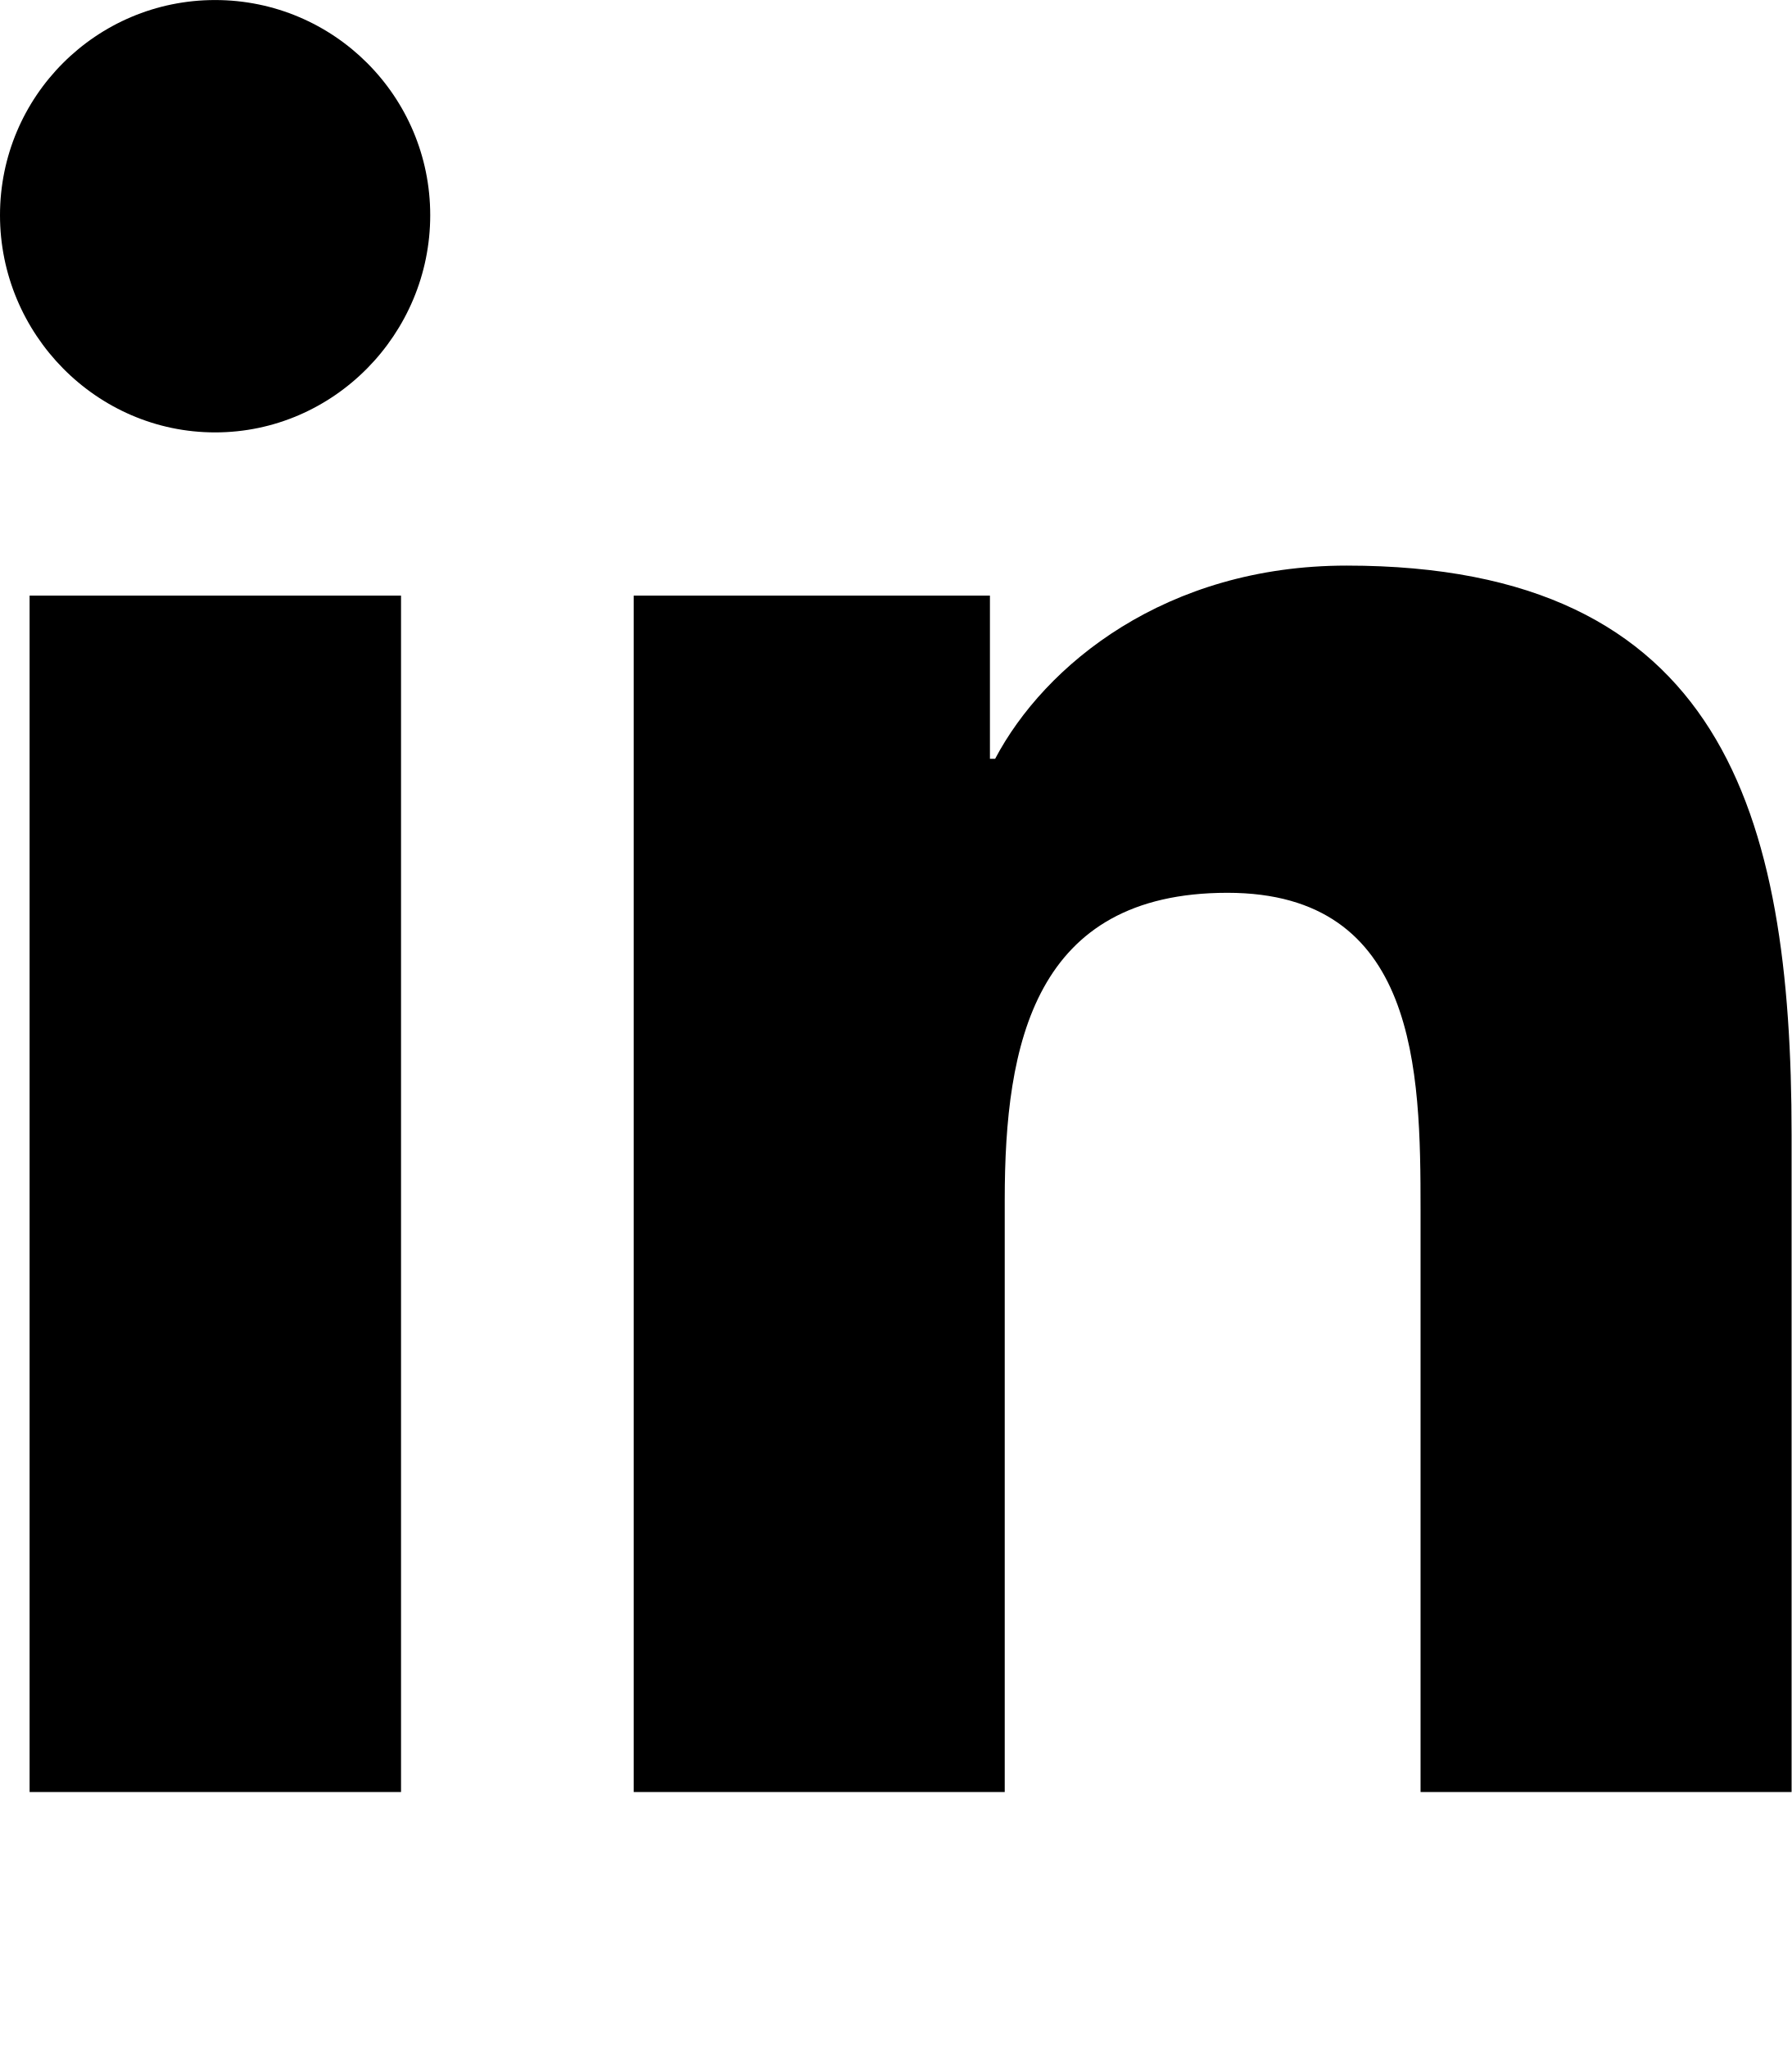
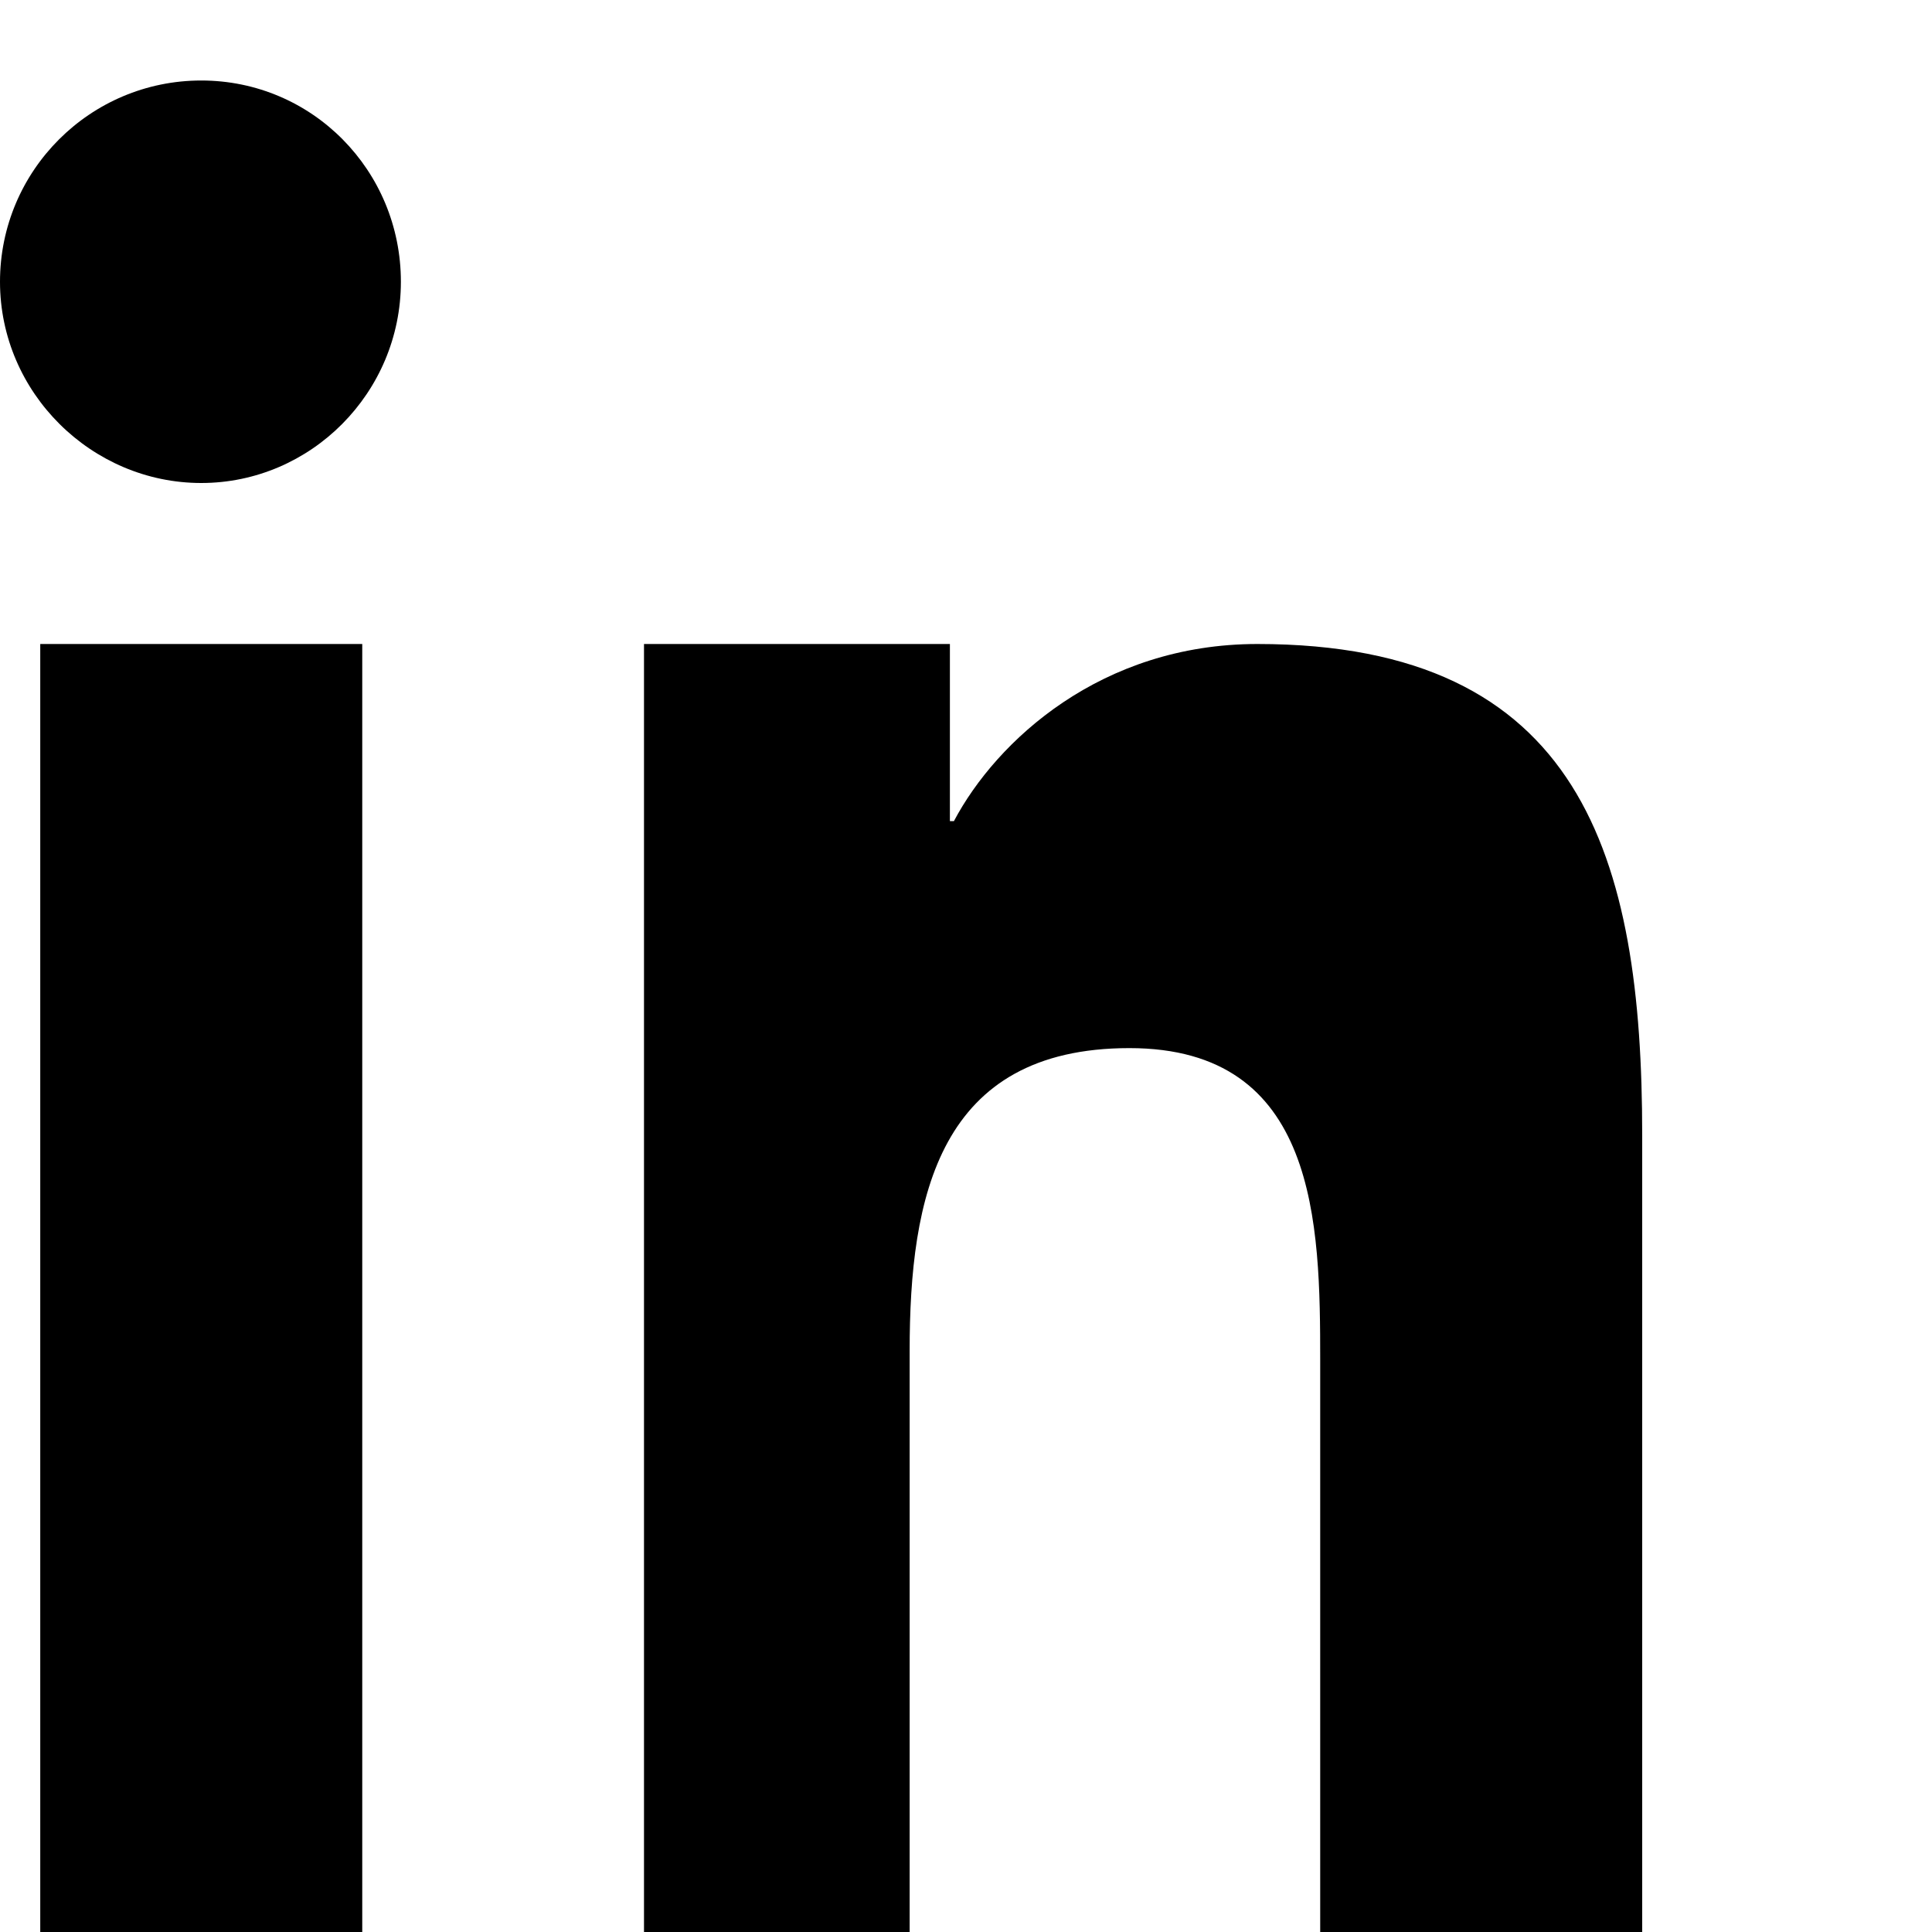
- <svg xmlns="http://www.w3.org/2000/svg" viewBox="0 0 448 512">
-   <path d="M100.28 448H7.4V148.9h92.88zM53.79 108.1C24.09 108.1 0 83.5 0 53.8a53.79 53.79 0 0 1 107.58 0c0 29.7-24.1 54.3-53.79 54.3zM447.9 448h-92.68V302.4c0-34.7-.7-79.2-48.29-79.2-48.29 0-55.69 37.7-55.69 76.7V448h-92.78V148.9h89.08v40.8h1.3c12.4-23.5 42.69-48.3 87.88-48.3 94 0 111.28 61.9 111.28 142.3V448z" />
+ <svg xmlns="http://www.w3.org/2000/svg" width="20" height="20" fill="currentColor" viewBox="0 0 24 24">
+   <path d="M4.98 3.5C4.98 4.88 3.86 6 2.5 6S0 4.88 0 3.5 1.12 1 2.5 1s2.48 1.12 2.48 2.5zM.5 8h4V24h-4zM8 8h3.8v2.2h.05c.53-1 1.83-2.2 3.77-2.2 4.03 0 4.78 2.65 4.78 6.1V24h-4v-7.1c0-1.7-.03-3.88-2.37-3.88-2.37 0-2.73 1.85-2.73 3.76V24H8z" />
</svg>
